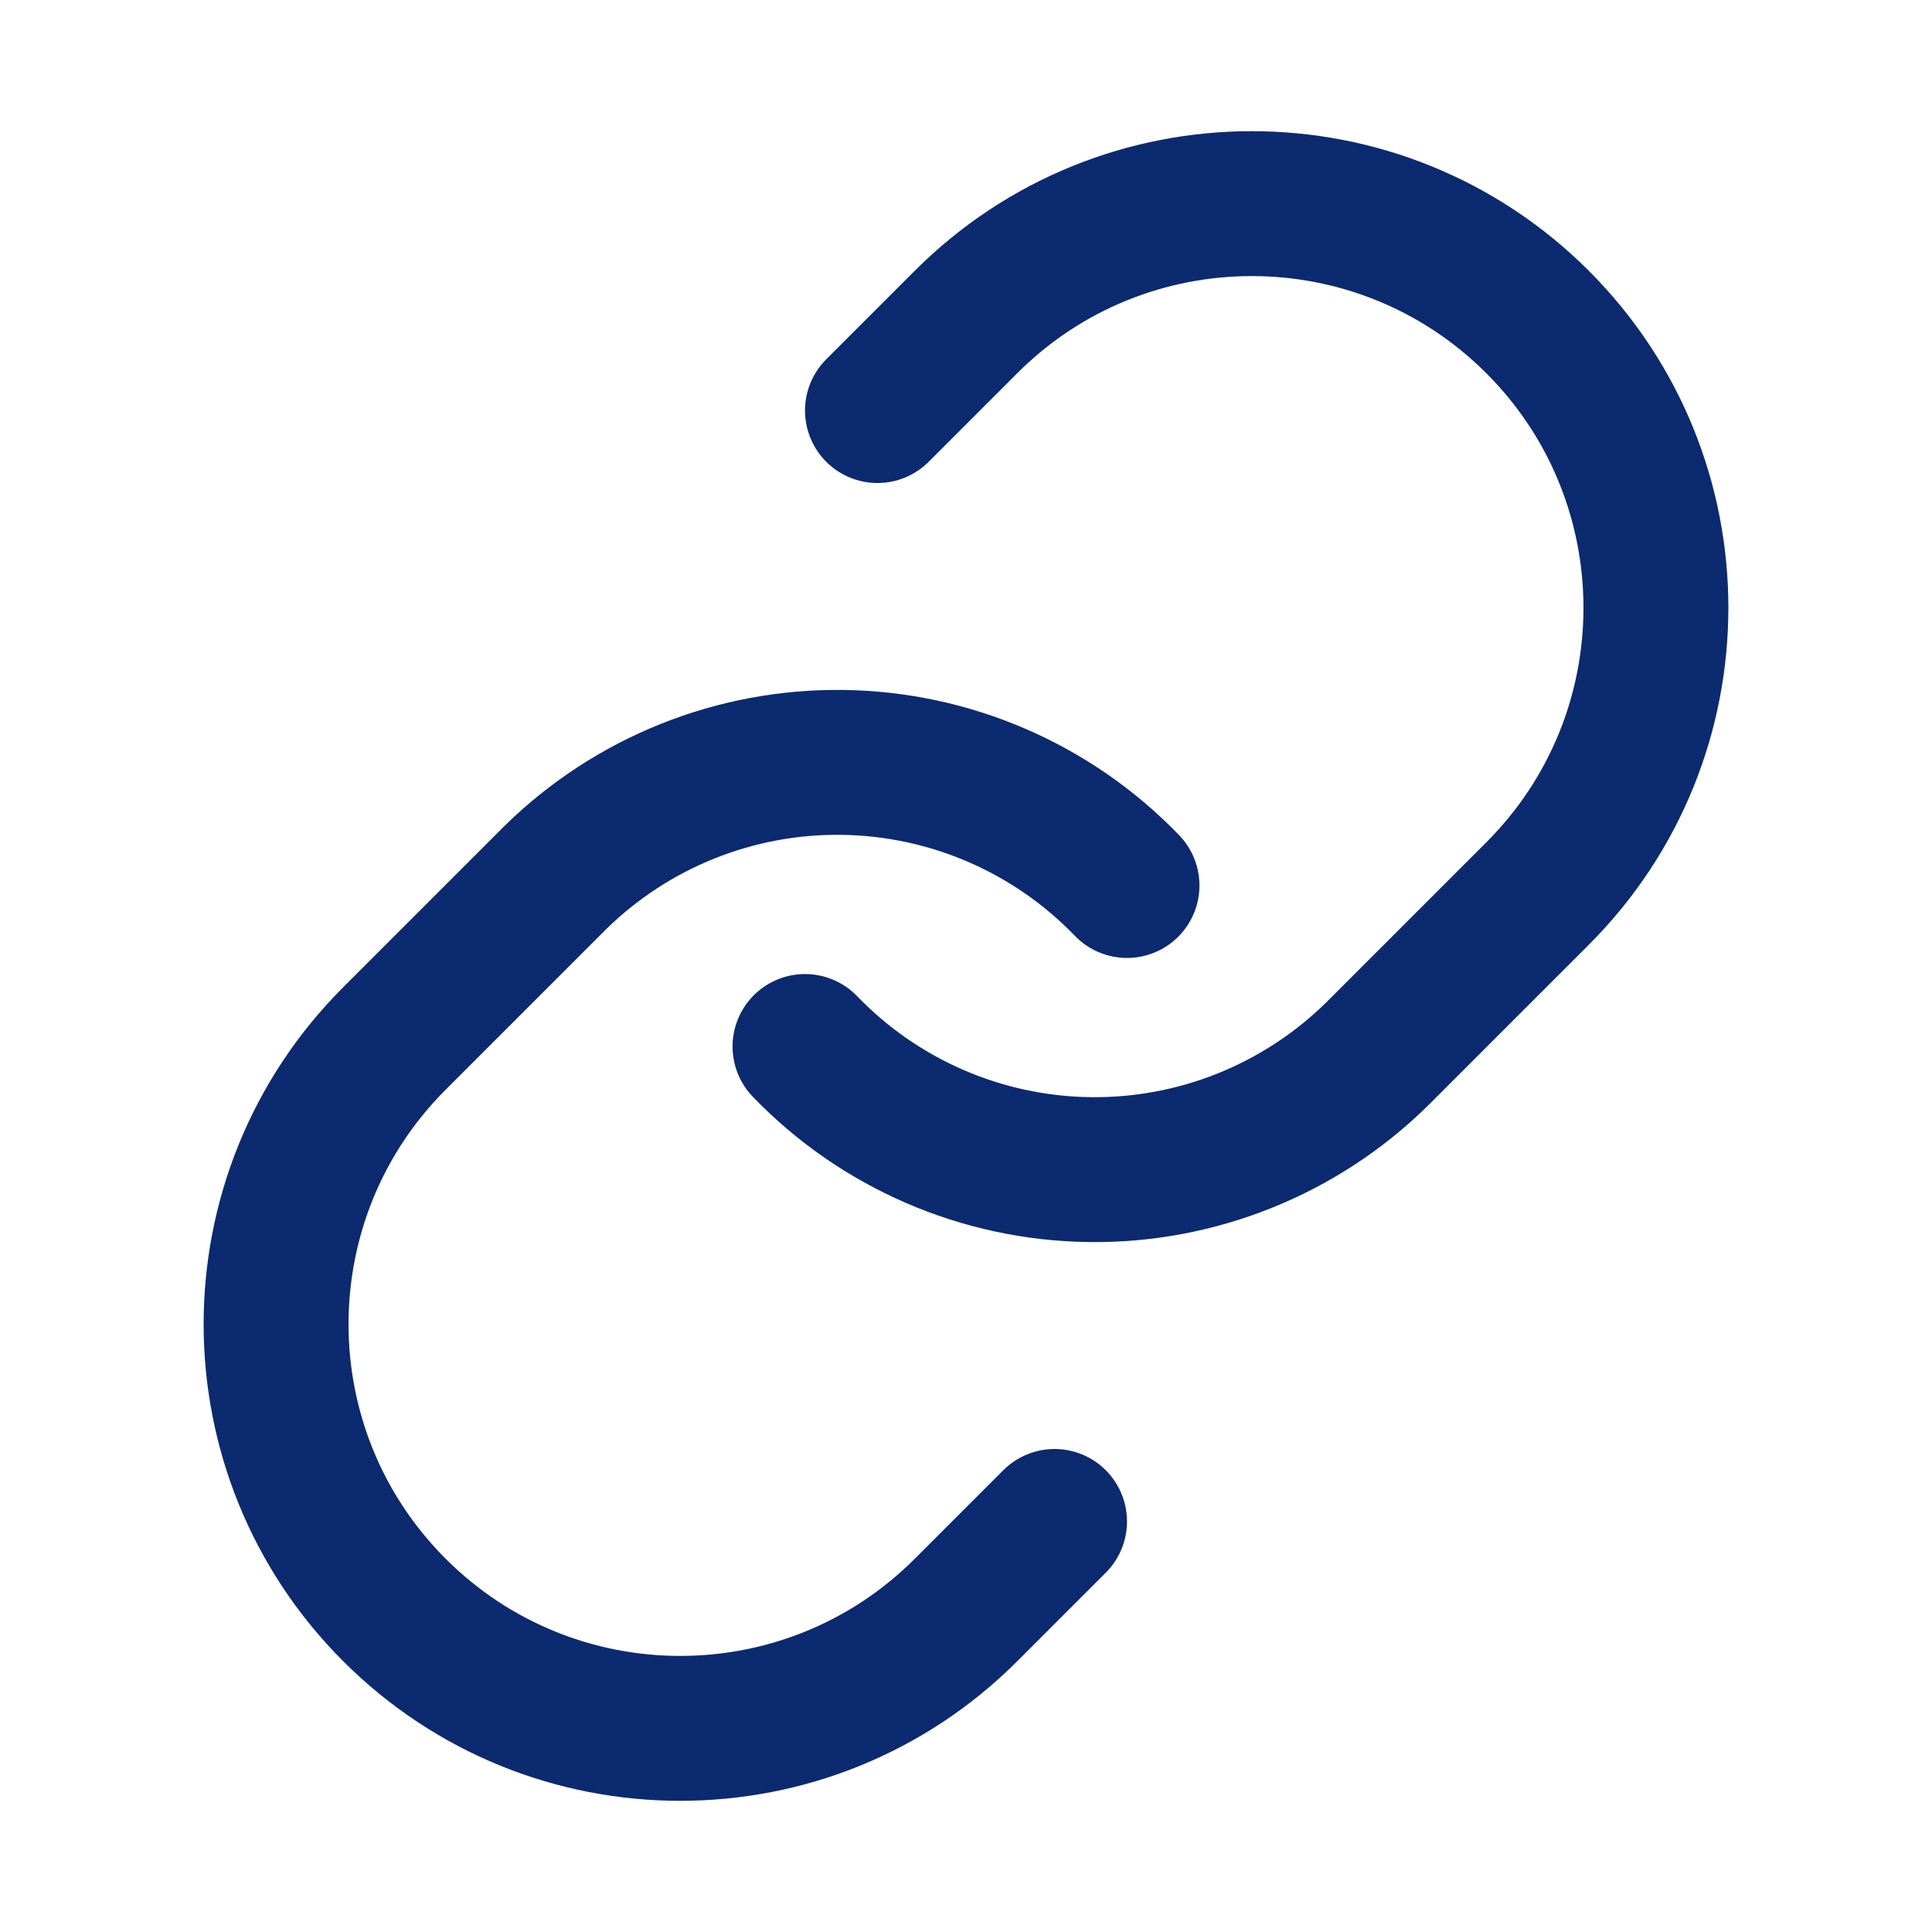
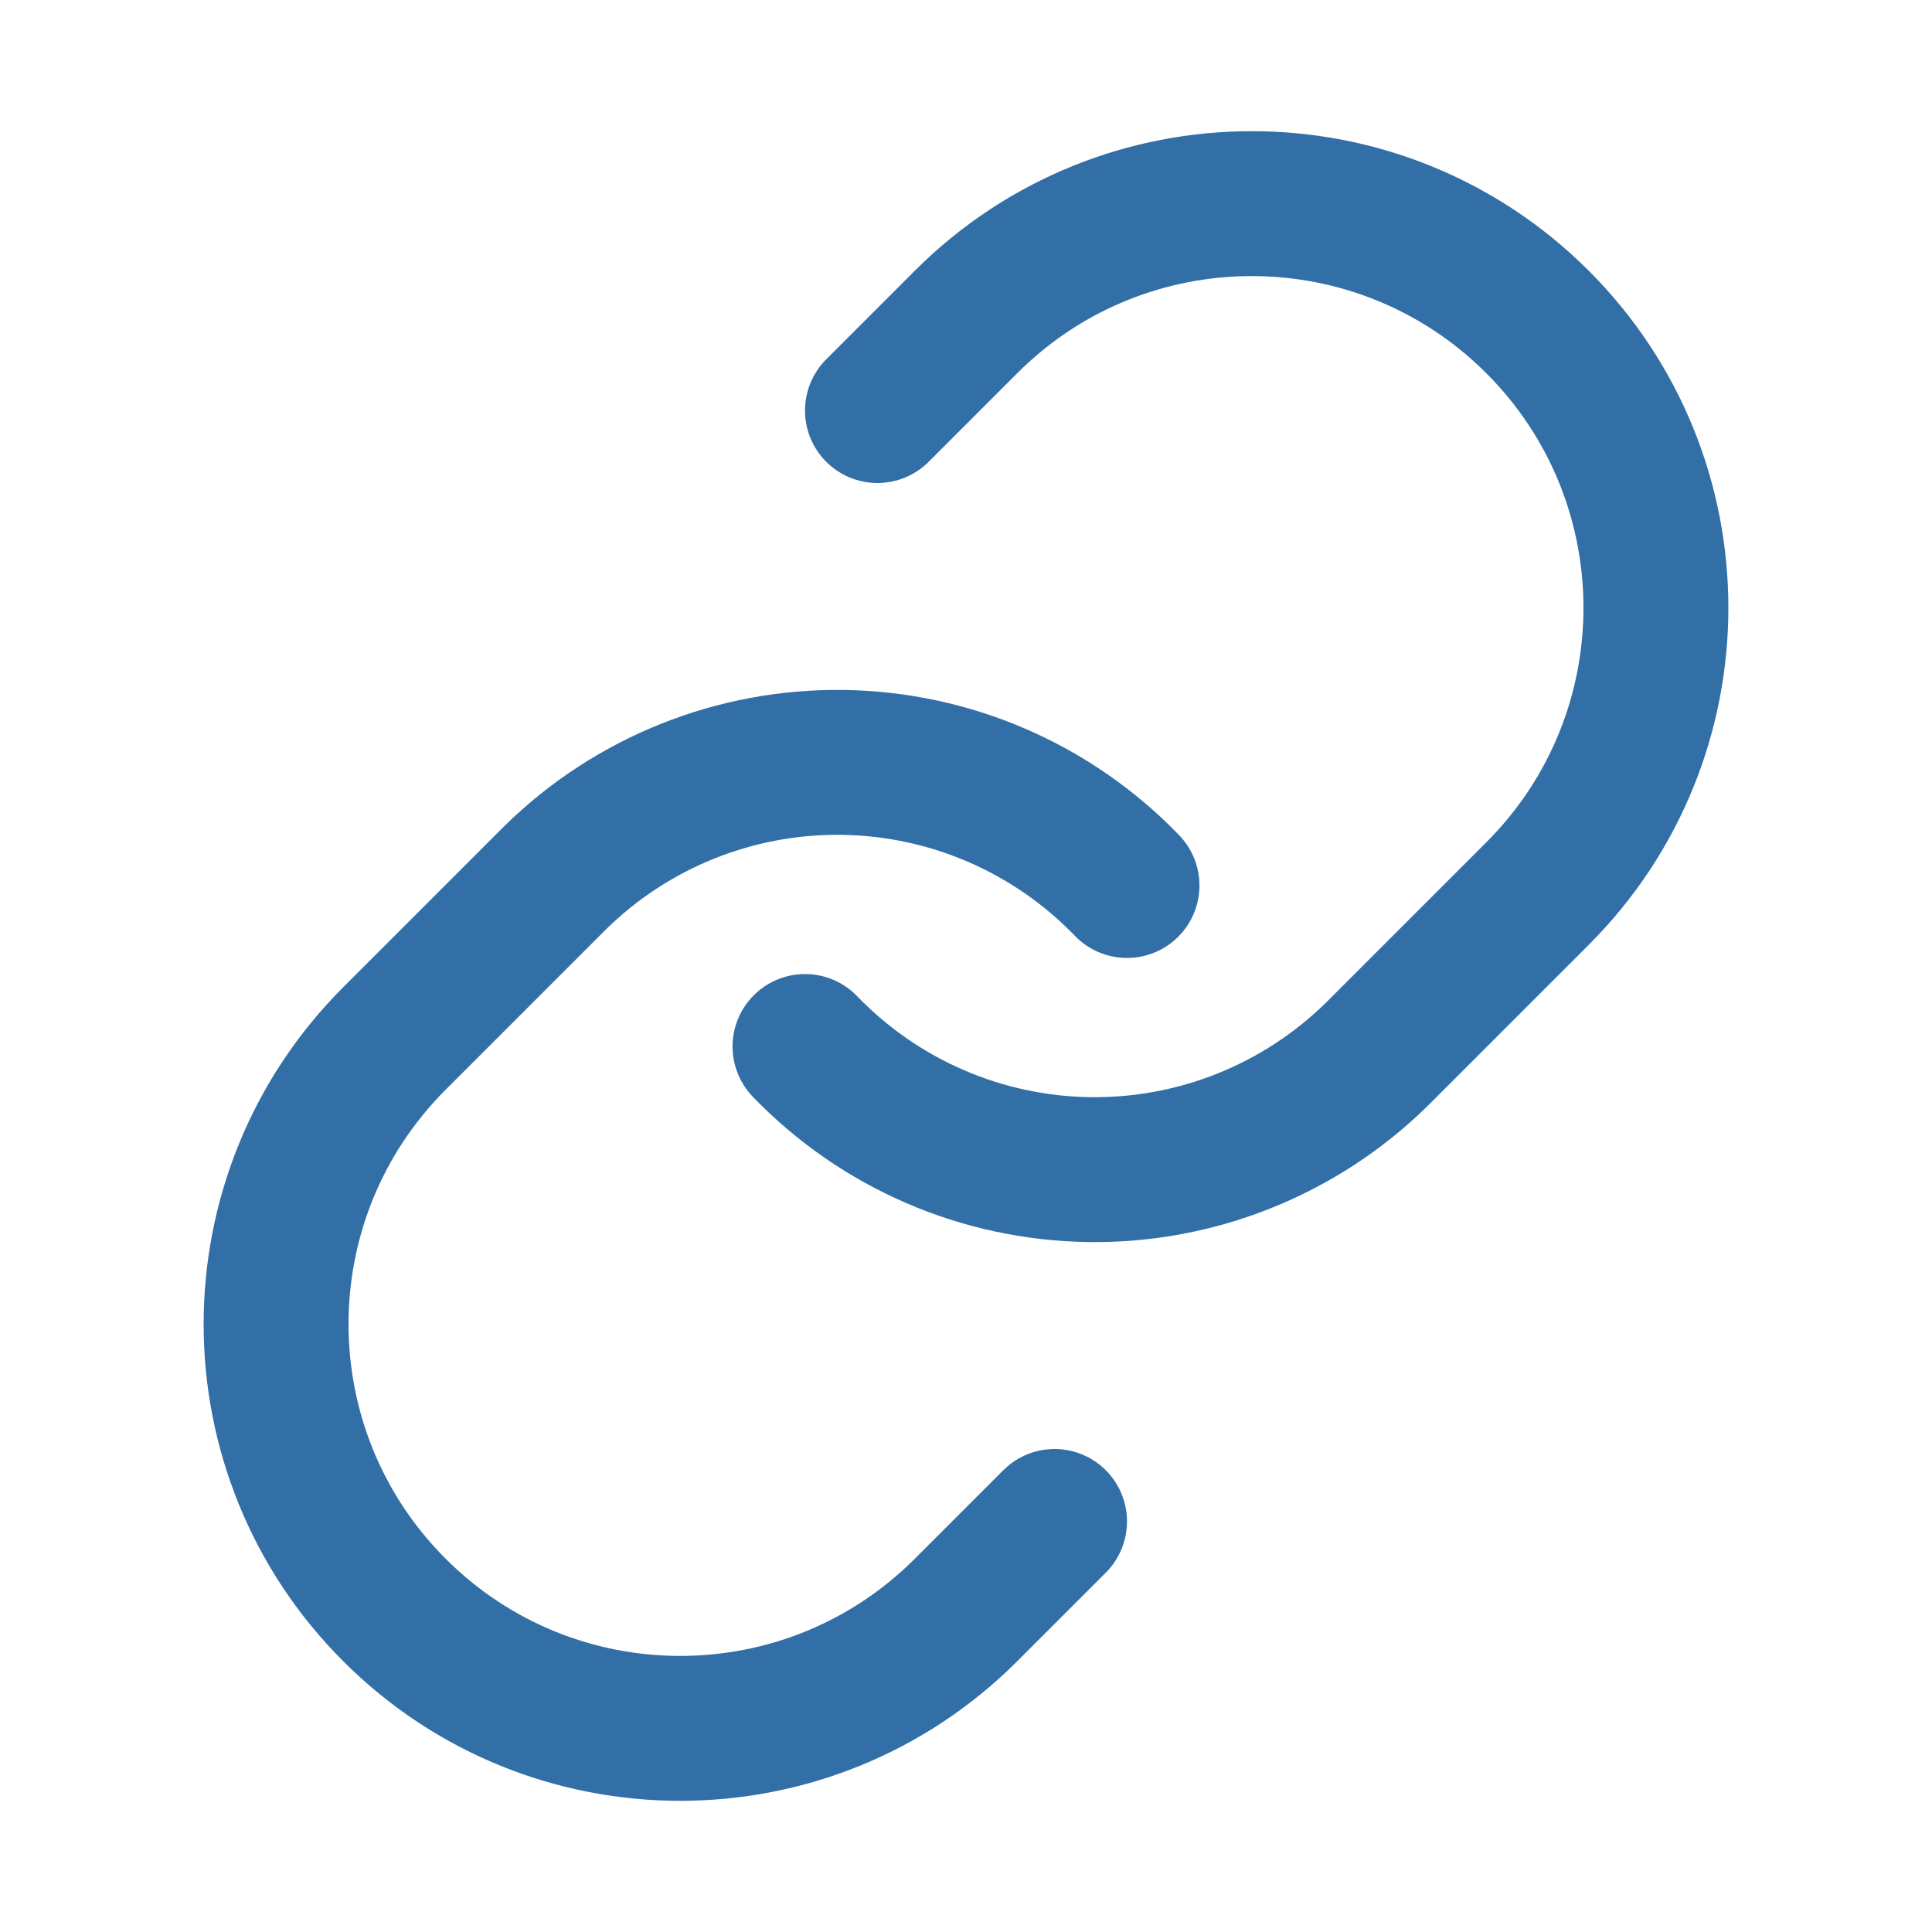
- <svg xmlns="http://www.w3.org/2000/svg" width="18" height="18" viewBox="0 0 24 24" fill="none" stroke="#0B2A6F" stroke-width="1.8" stroke-linecap="round" stroke-linejoin="round">
+ <svg xmlns="http://www.w3.org/2000/svg" width="18" height="18" viewBox="0 0 24 24" fill="none" stroke="#326FA6" stroke-width="1.8" stroke-linecap="round" stroke-linejoin="round">
  <path d="M10 13a5 5 0 0 0 7.1.1l2-2a5 5 0 0 0-7.1-7.1l-1.1 1.1" />
  <path d="M14 11a5 5 0 0 0-7.1-.1l-2 2A5 5 0 0 0 12 20l1.1-1.1" />
</svg>
